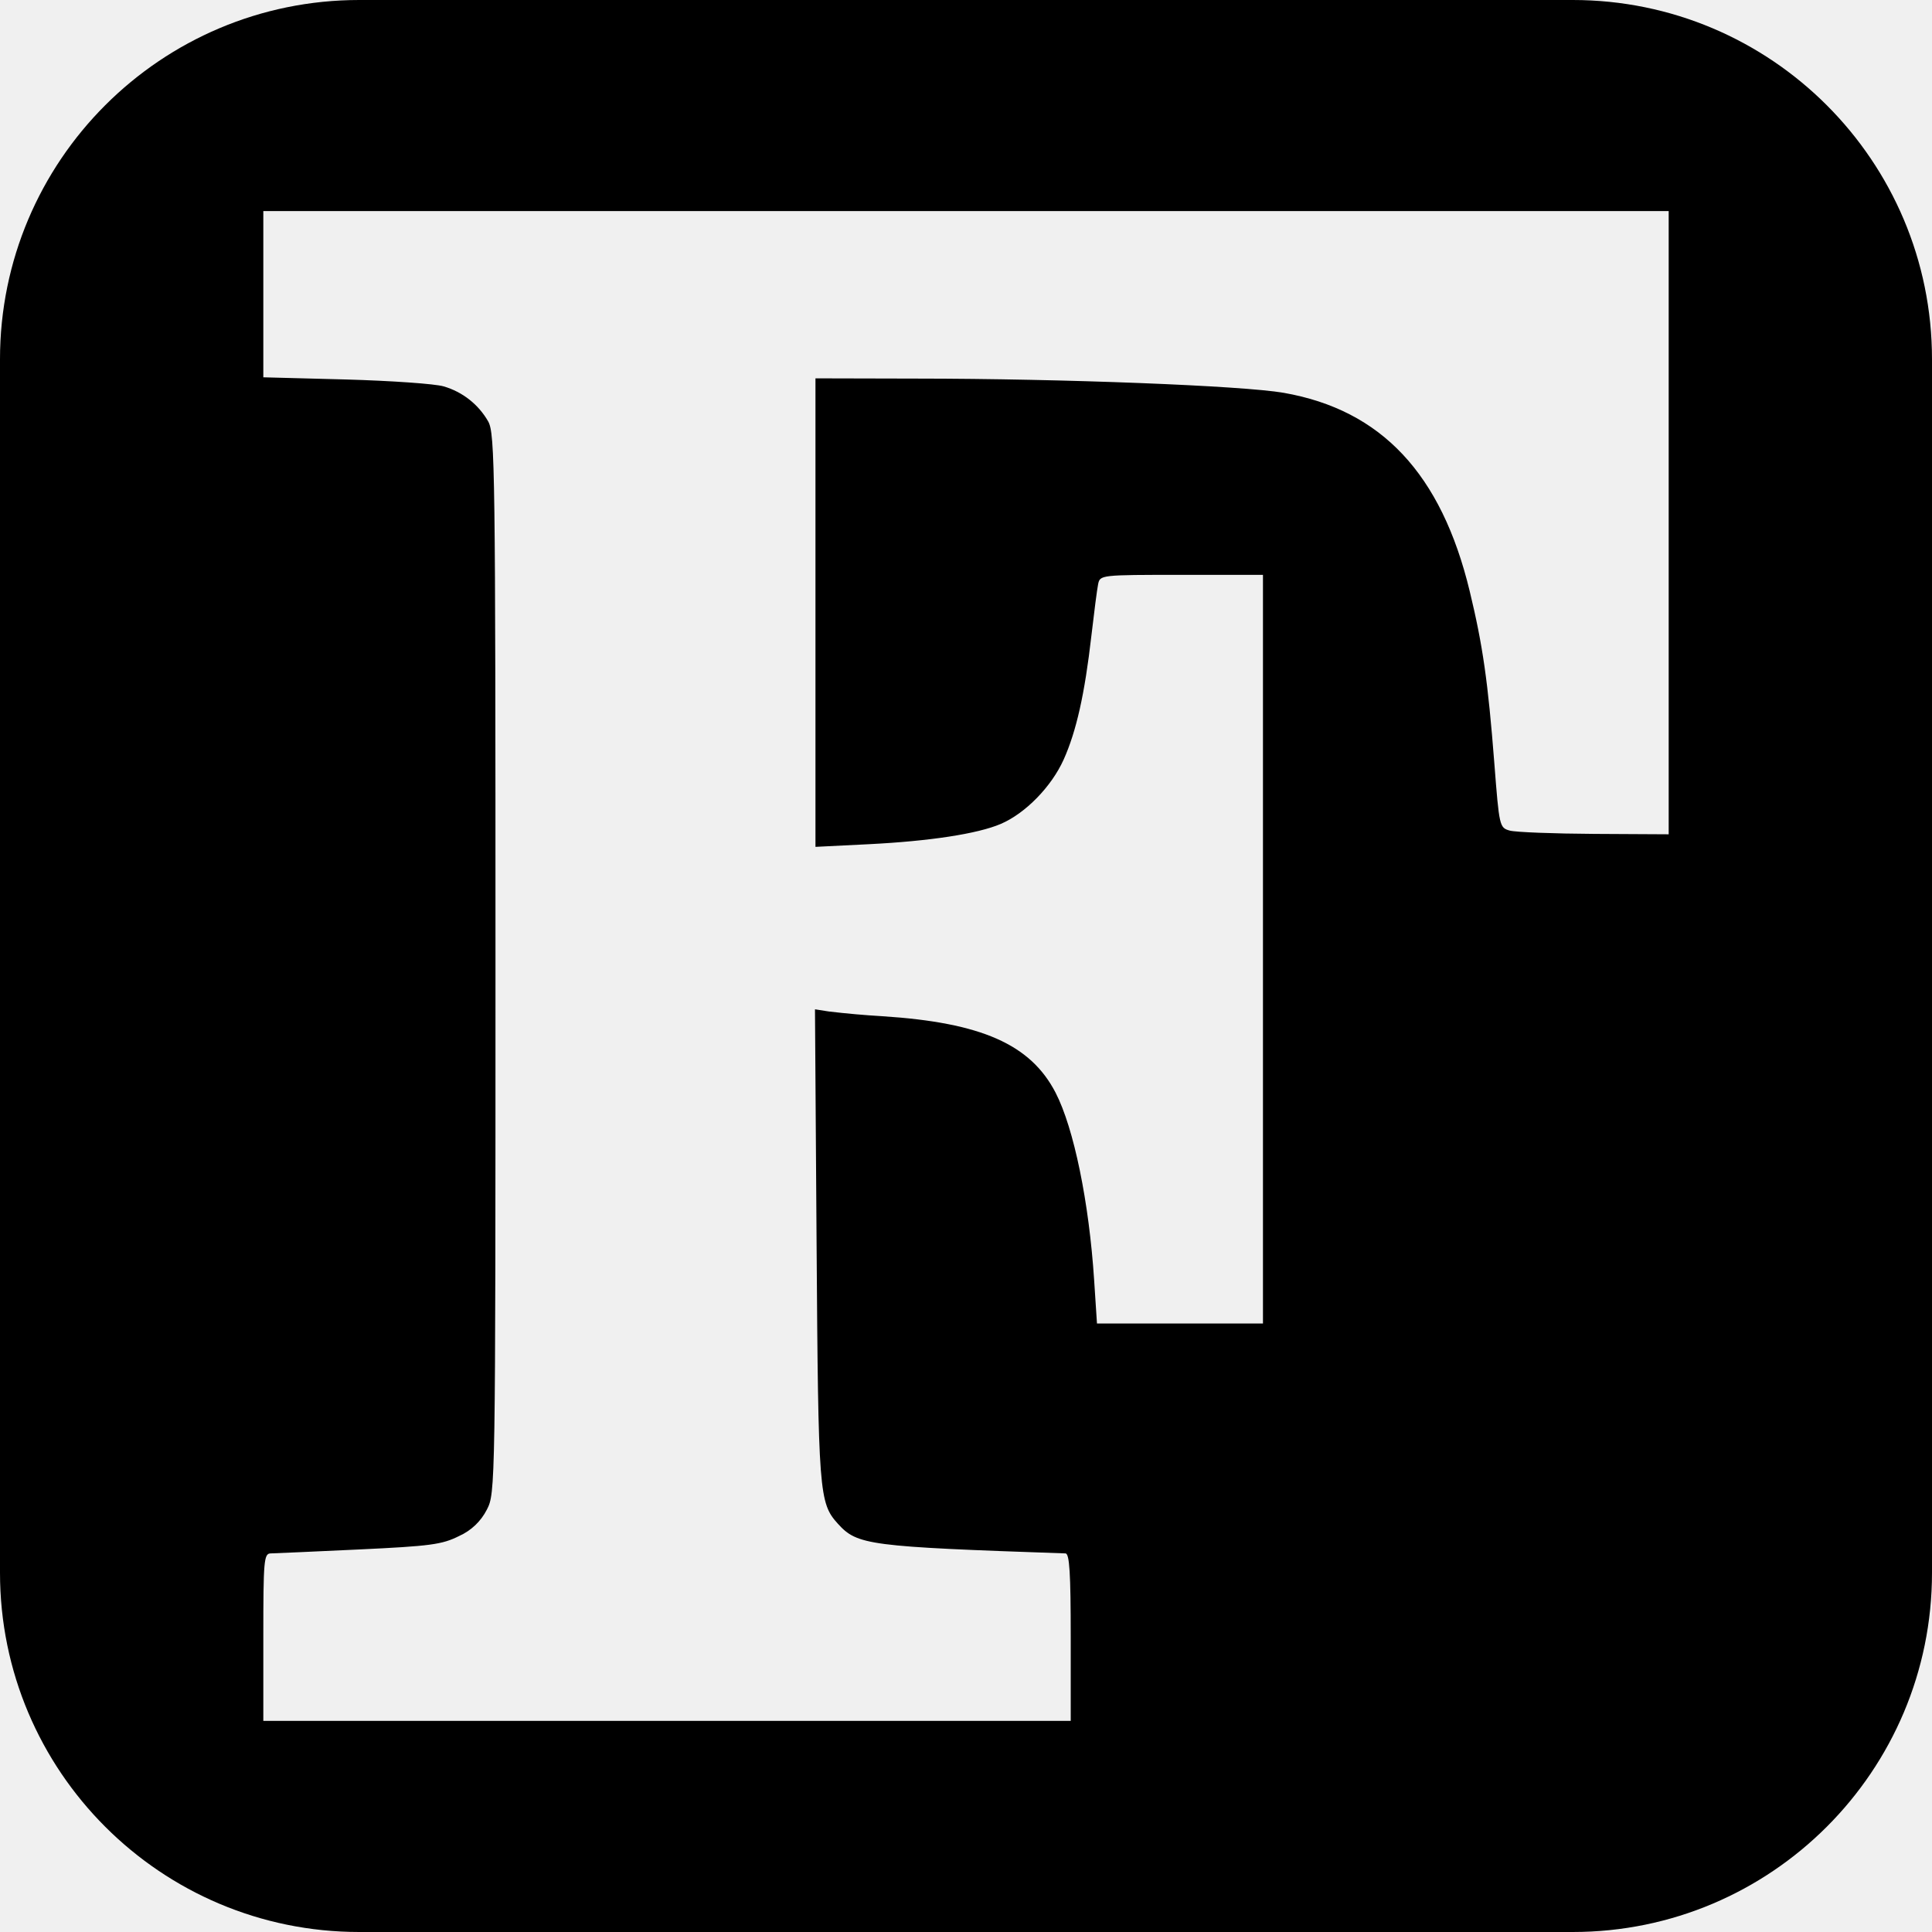
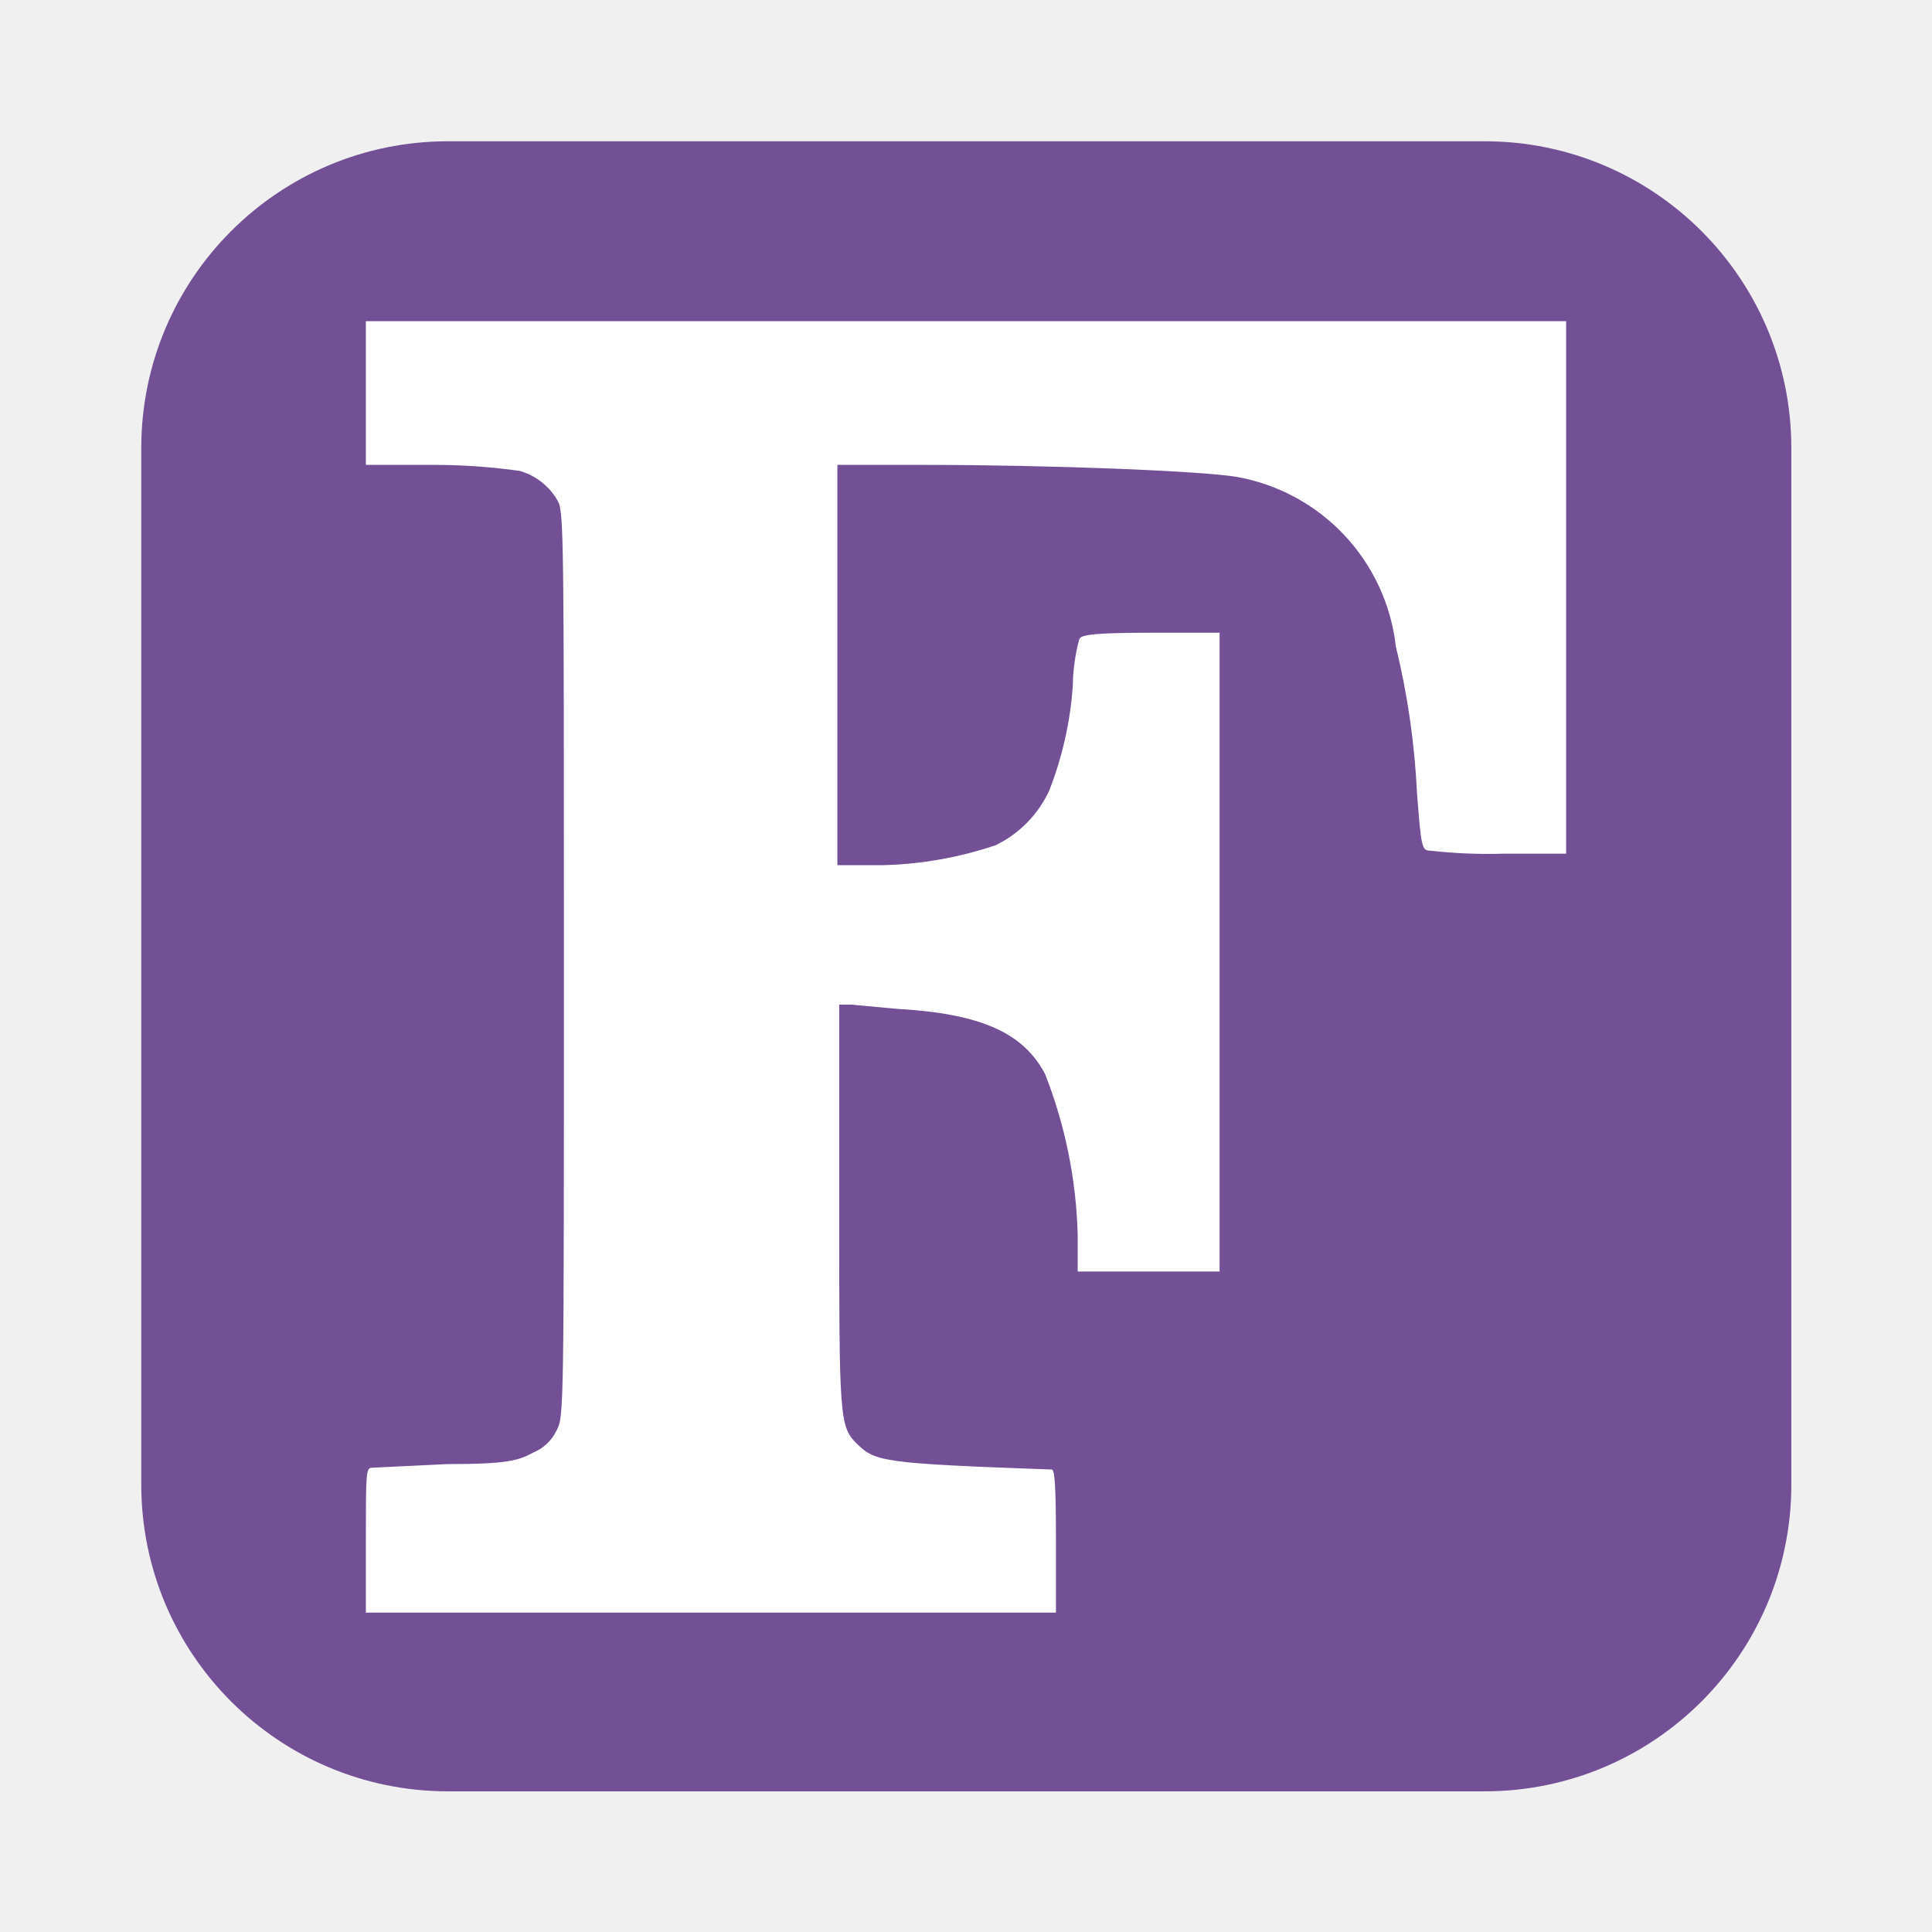
- <svg xmlns="http://www.w3.org/2000/svg" fill="#000000" width="800px" height="800px" viewBox="0 0 24 24" role="img">
-   <path d="M19.536 0H4.464A4.463 4.463 0 0 0 0 4.464v15.073A4.463 4.463 0 0 0 4.464 24h15.073A4.463 4.463 0 0 0 24 19.536V4.464A4.463 4.463 0 0 0 19.536 0zm1.193 6.493v3.871l-.922-.005c-.507-.003-.981-.021-1.052-.041-.128-.036-.131-.05-.192-.839-.079-1.013-.143-1.462-.306-2.136-.352-1.457-1.096-2.25-2.309-2.463-.509-.089-2.731-.176-4.558-.177L10.13 4.7v5.82l.662-.033c.757-.038 1.353-.129 1.64-.252.306-.131.629-.462.781-.799.158-.352.262-.815.345-1.542.033-.286.07-.572.083-.636.024-.116.028-.117 1.036-.117h1.012v9.3h-2.062l-.035-.536c-.063-.971-.252-1.891-.479-2.331-.311-.601-.922-.871-2.151-.95a11.422 11.422 0 0 1-.666-.059l-.172-.027.02 2.926c.021 3.086.03 3.206.265 3.465.241.266.381.284 2.827.368.05.002.065.246.065 1.041v1.039H3.271v-1.039c0-.954.007-1.039.091-1.041.05-.001.543-.023 1.097-.049.891-.042 1.033-.061 1.244-.167a.712.712 0 0 0 .345-.328c.106-.206.107-.254.107-6.78 0-6.133-.006-6.584-.09-6.737a.938.938 0 0 0-.553-.436c-.104-.032-.65-.07-1.215-.086l-1.026-.027V2.622h17.458v3.871z" />
+ <svg xmlns="http://www.w3.org/2000/svg" width="800px" height="800px" viewBox="0 0 32 32" id="Layer_2" data-name="Layer 2">
+   <g id="g3768">
+     <rect id="rect881" x="2.34" y="2.34" width="27.33" height="27.33" rx="5.08" style="fill:#734f96" />
+     <path id="path1412" d="M6.06,25.5c0-1.09,0-1.19.1-1.19l1.25-.06c1,0,1.18-.06,1.42-.19a.74.74,0,0,0,.39-.37c.12-.23.12-.29.12-7.72,0-7,0-7.5-.1-7.67a1.06,1.06,0,0,0-.63-.5,10.23,10.23,0,0,0-1.38-.1l-1.17,0V5.32H25.94v8.82H24.89a8.56,8.56,0,0,1-1.2-.05c-.14,0-.15-.05-.22-.95a12.73,12.73,0,0,0-.35-2.43,3.22,3.22,0,0,0-2.63-2.81c-.57-.1-3.1-.2-5.19-.2H13.87v6.63l.75,0A6.33,6.33,0,0,0,16.49,14a1.88,1.88,0,0,0,.89-.91,5.86,5.86,0,0,0,.39-1.75c0-.33.08-.66.1-.73s0-.13,1.18-.13H20.2V21.06H17.85l0-.61a7.85,7.85,0,0,0-.54-2.66c-.36-.68-1.05-1-2.45-1.08l-.76-.07-.2,0,0,3.34c0,3.51,0,3.65.3,3.94s.43.32,3.22.42c.05,0,.07.28.07,1.19v1.18H6.06Z" style="fill:#fff" />
+   </g>
</svg>
